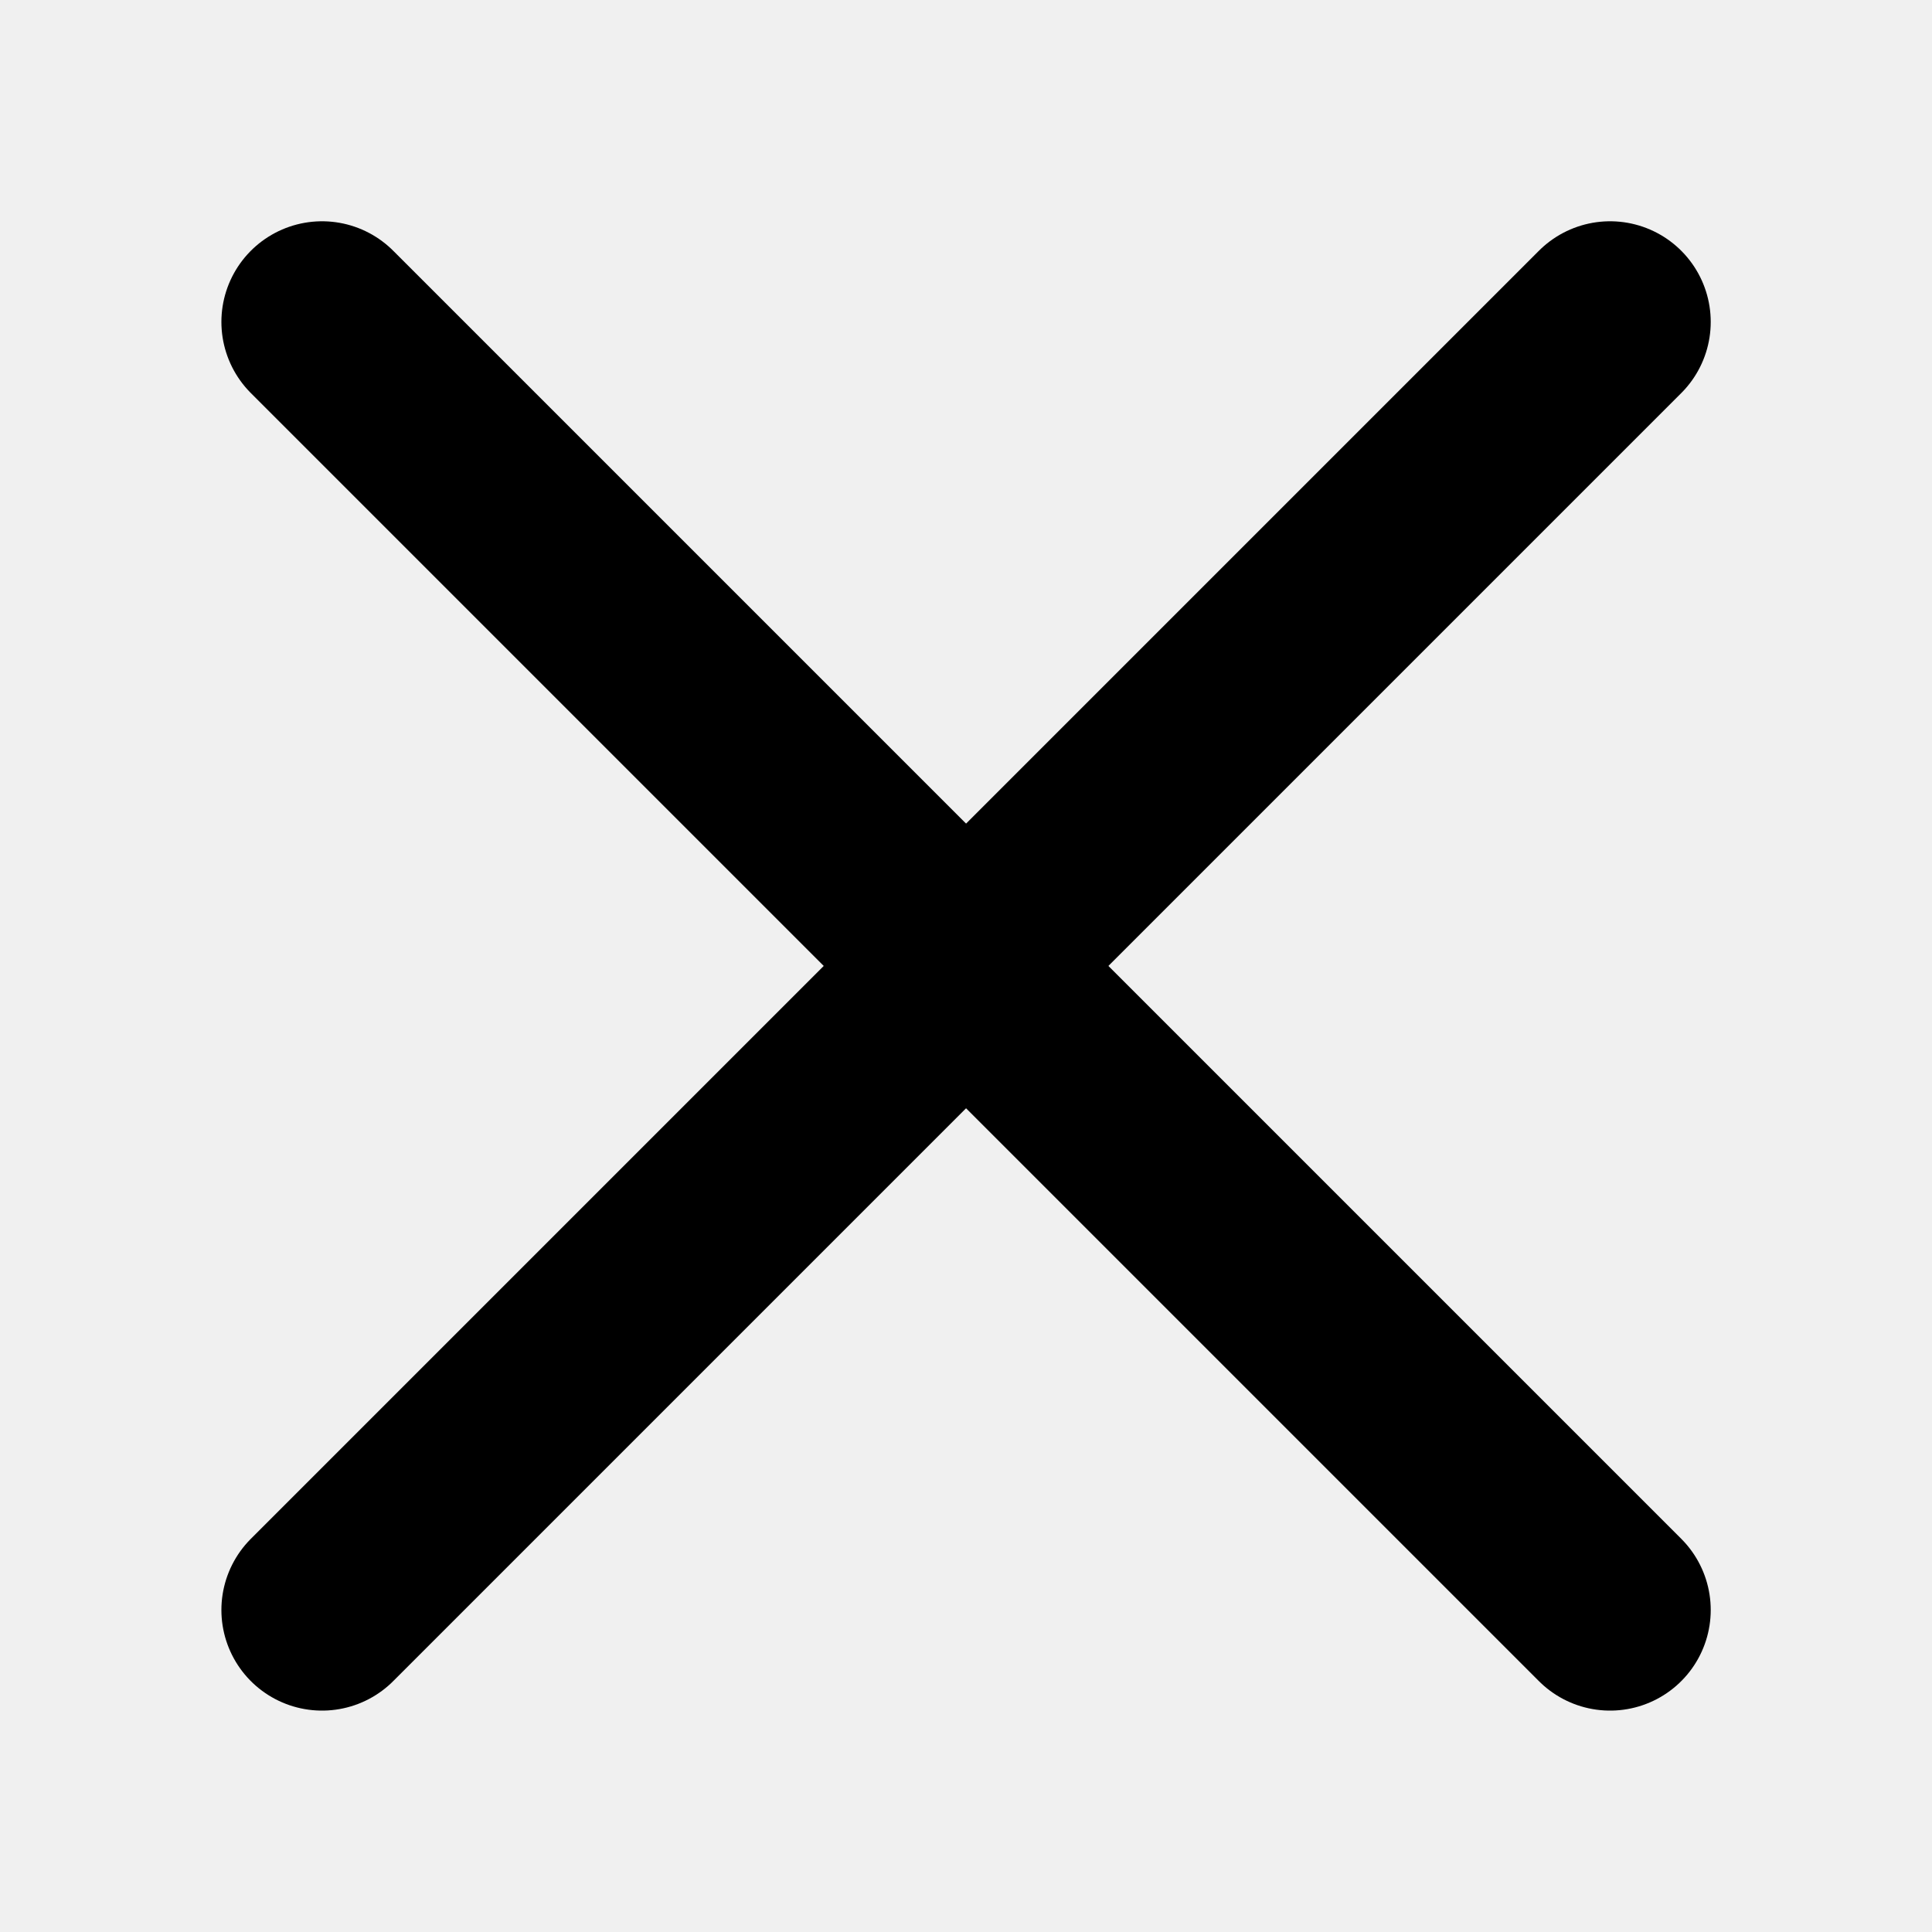
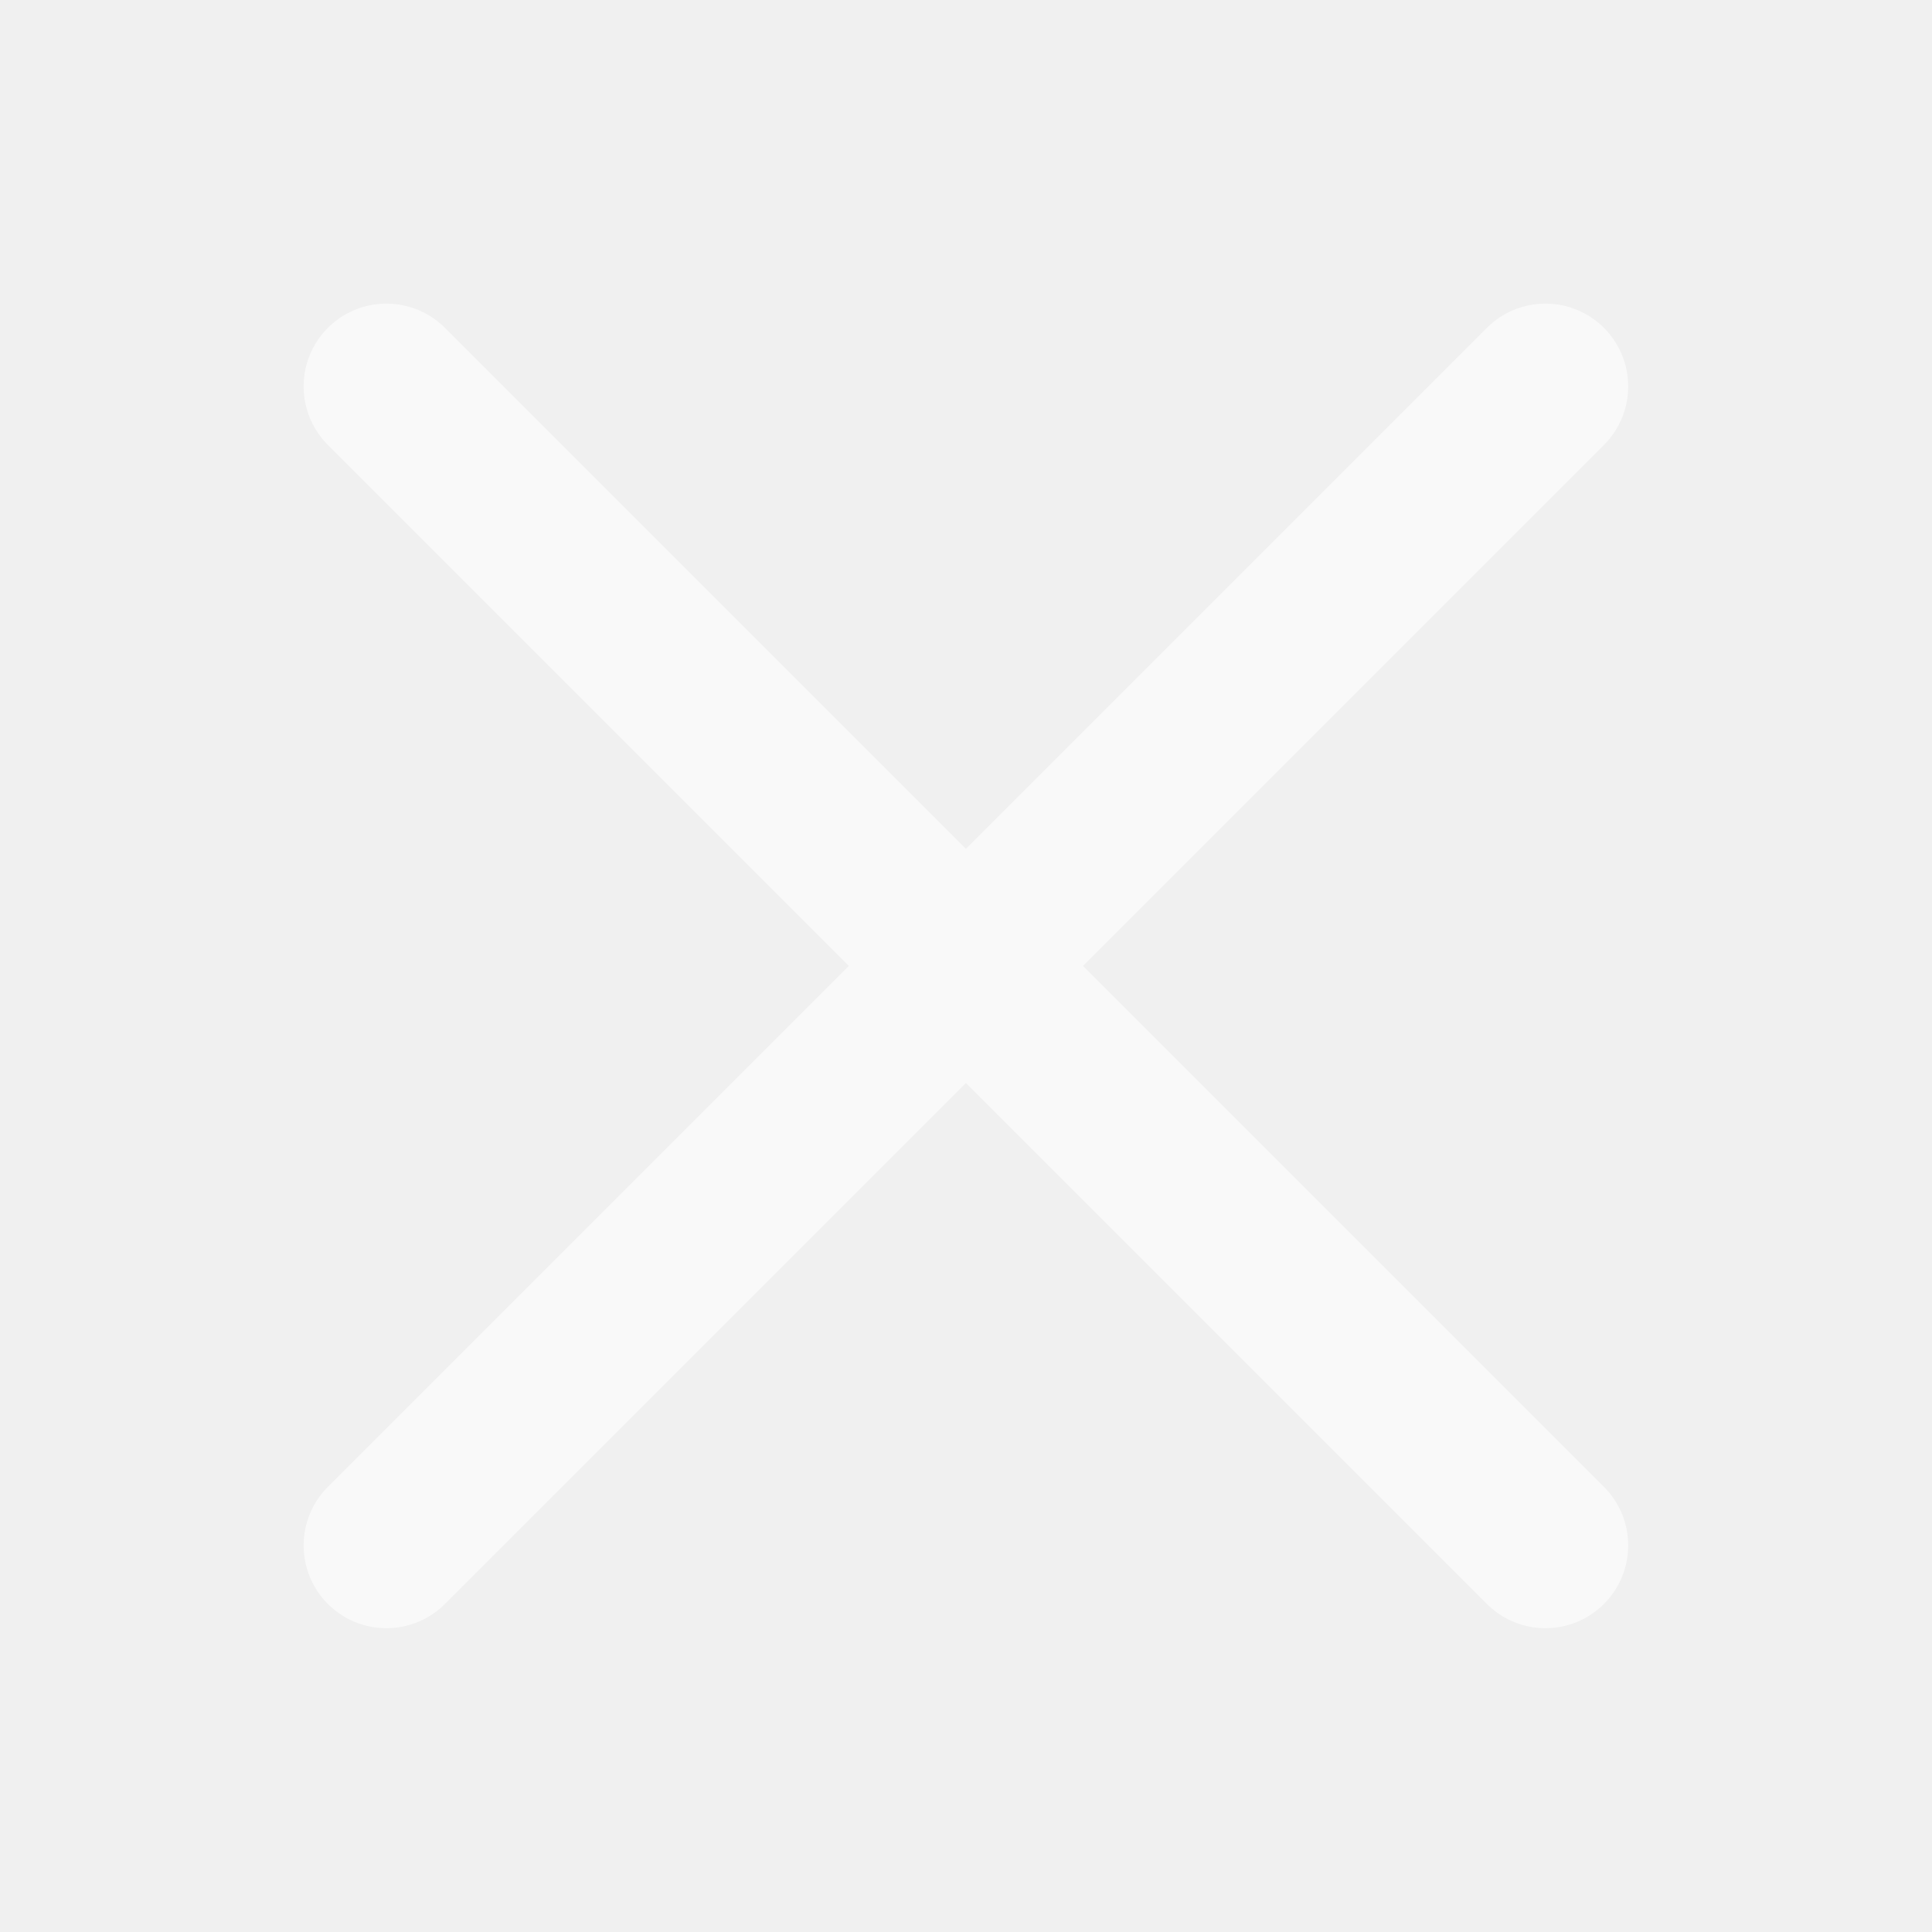
- <svg xmlns="http://www.w3.org/2000/svg" width="16" height="16" viewBox="0 0 16 16" fill="none">
-   <path d="M2.667 2.666L13.334 13.333" stroke="#000" stroke-width="1.667" stroke-linecap="round" stroke-linejoin="round" />
-   <path d="M2.667 13.333L13.334 2.666" stroke="#000" stroke-width="1.667" stroke-linecap="round" stroke-linejoin="round" />
+ <svg xmlns="http://www.w3.org/2000/svg" width="20" height="20" viewBox="0 0 20 20" fill="none">
+   <g opacity="0.6">
+     <path d="M4 4L15.998 15.998" stroke="white" stroke-width="1.714" stroke-linecap="round" stroke-linejoin="round" />
+     <path d="M4 15.998L15.998 4" stroke="white" stroke-width="1.714" stroke-linecap="round" stroke-linejoin="round" />
+   </g>
</svg>
